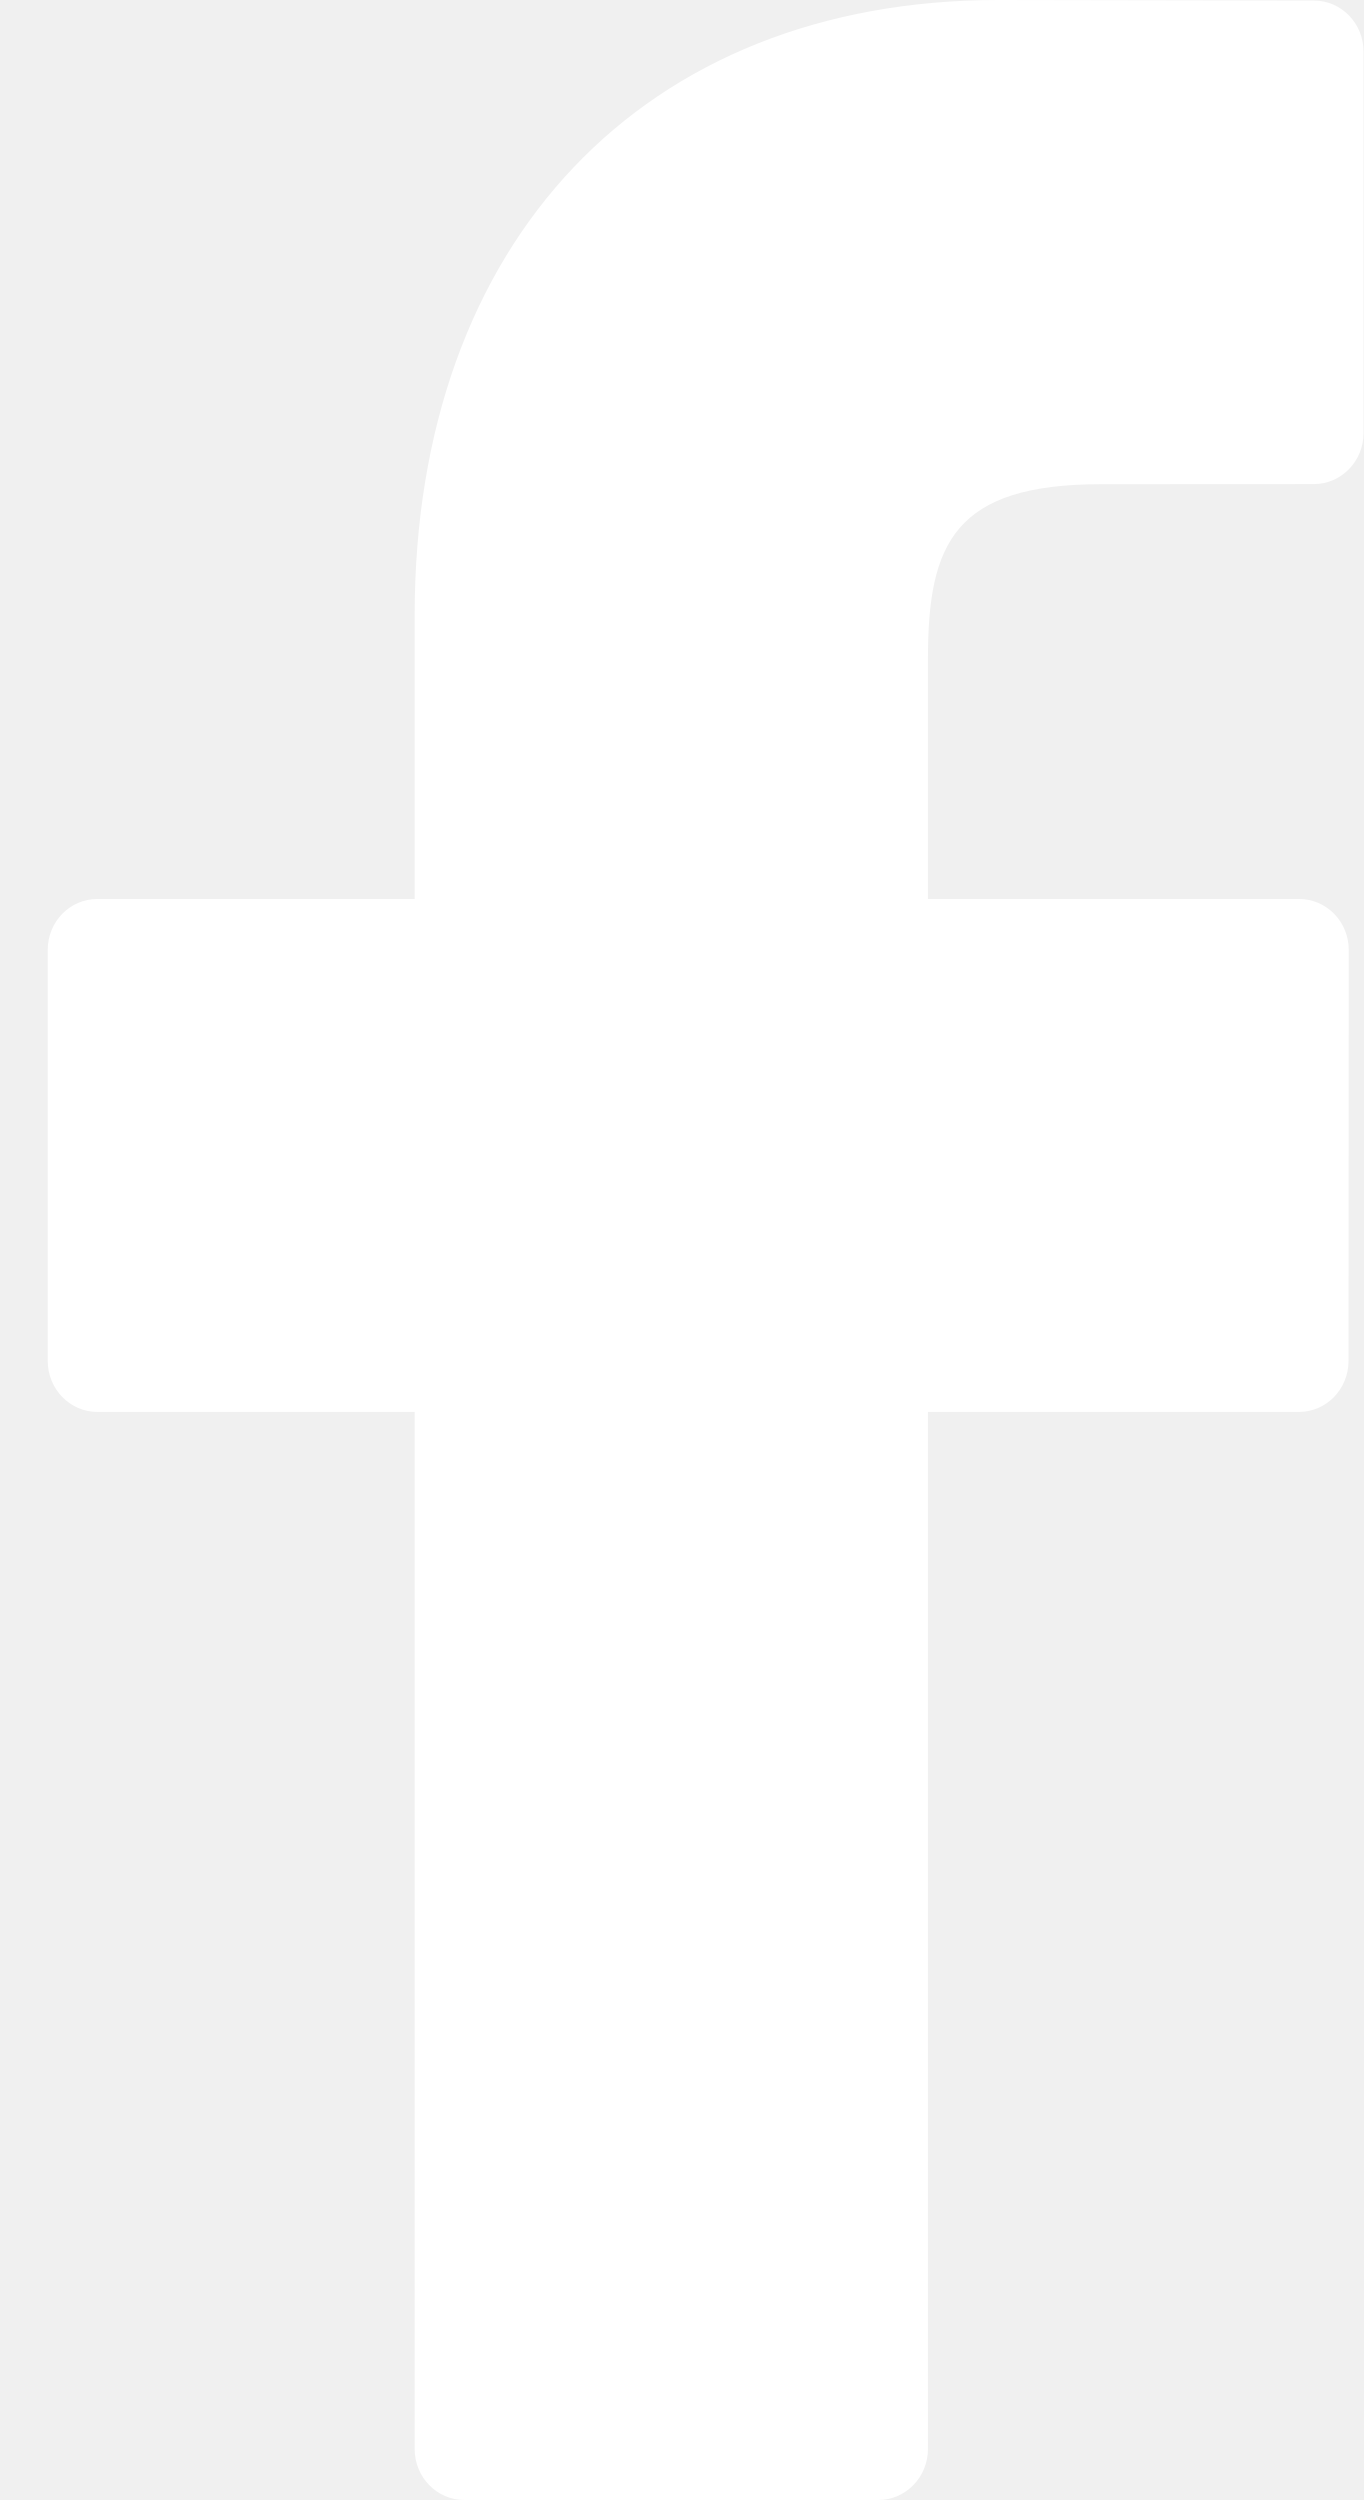
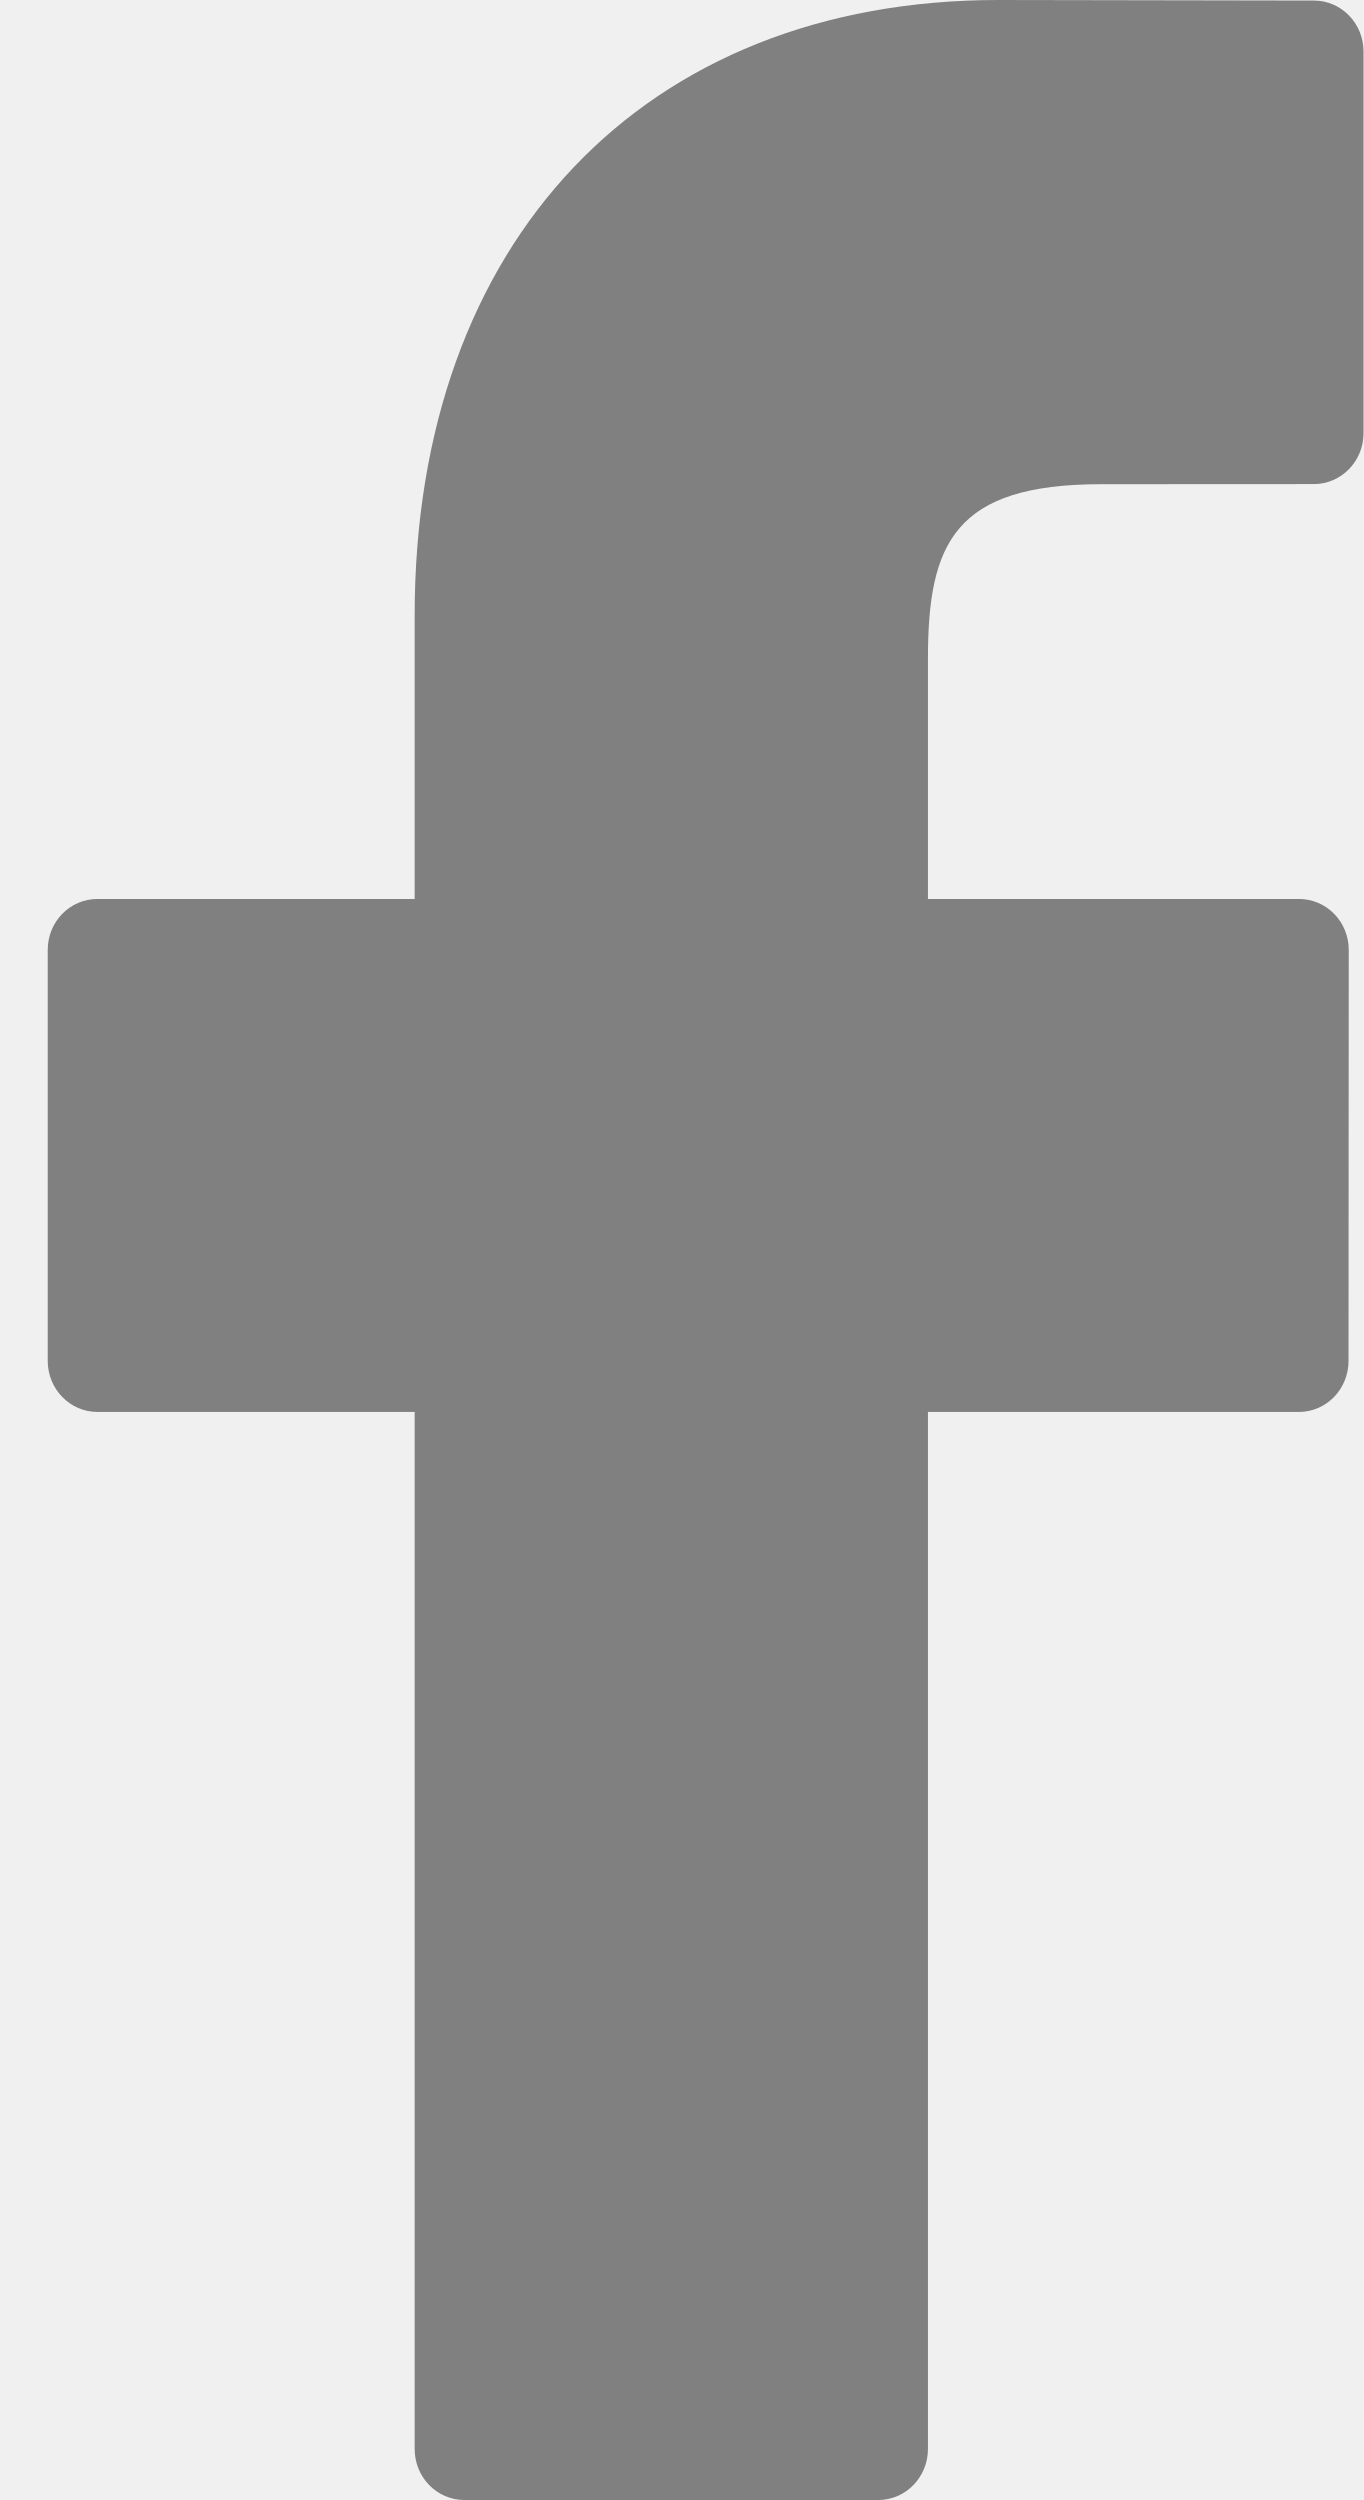
<svg xmlns="http://www.w3.org/2000/svg" width="12" height="22" viewBox="0 0 12 22" fill="none">
-   <path d="M11.563 0.005L8.786 0C5.665 0 3.649 2.125 3.649 5.414V7.911H0.857C0.615 7.911 0.42 8.111 0.42 8.359V11.976C0.42 12.224 0.616 12.425 0.857 12.425H3.649V21.551C3.649 21.799 3.844 22 4.086 22H7.729C7.97 22 8.166 21.799 8.166 21.551V12.425H11.431C11.672 12.425 11.867 12.224 11.867 11.976L11.869 8.359C11.869 8.24 11.823 8.126 11.741 8.042C11.659 7.958 11.548 7.911 11.432 7.911H8.166V5.794C8.166 4.777 8.402 4.261 9.691 4.261L11.562 4.26C11.803 4.26 11.999 4.059 11.999 3.812V0.453C11.999 0.206 11.804 0.005 11.563 0.005Z" fill="white" />
+   <path d="M11.563 0.005L8.786 0C5.665 0 3.649 2.125 3.649 5.414V7.911H0.857C0.615 7.911 0.42 8.111 0.42 8.359V11.976C0.42 12.224 0.616 12.425 0.857 12.425H3.649V21.551C3.649 21.799 3.844 22 4.086 22H7.729C7.97 22 8.166 21.799 8.166 21.551V12.425H11.431C11.672 12.425 11.867 12.224 11.867 11.976L11.869 8.359C11.869 8.24 11.823 8.126 11.741 8.042C11.659 7.958 11.548 7.911 11.432 7.911H8.166V5.794C8.166 4.777 8.402 4.261 9.691 4.261L11.562 4.26C11.803 4.26 11.999 4.059 11.999 3.812V0.453C11.999 0.206 11.804 0.005 11.563 0.005Z" fill="grey" />
</svg>
